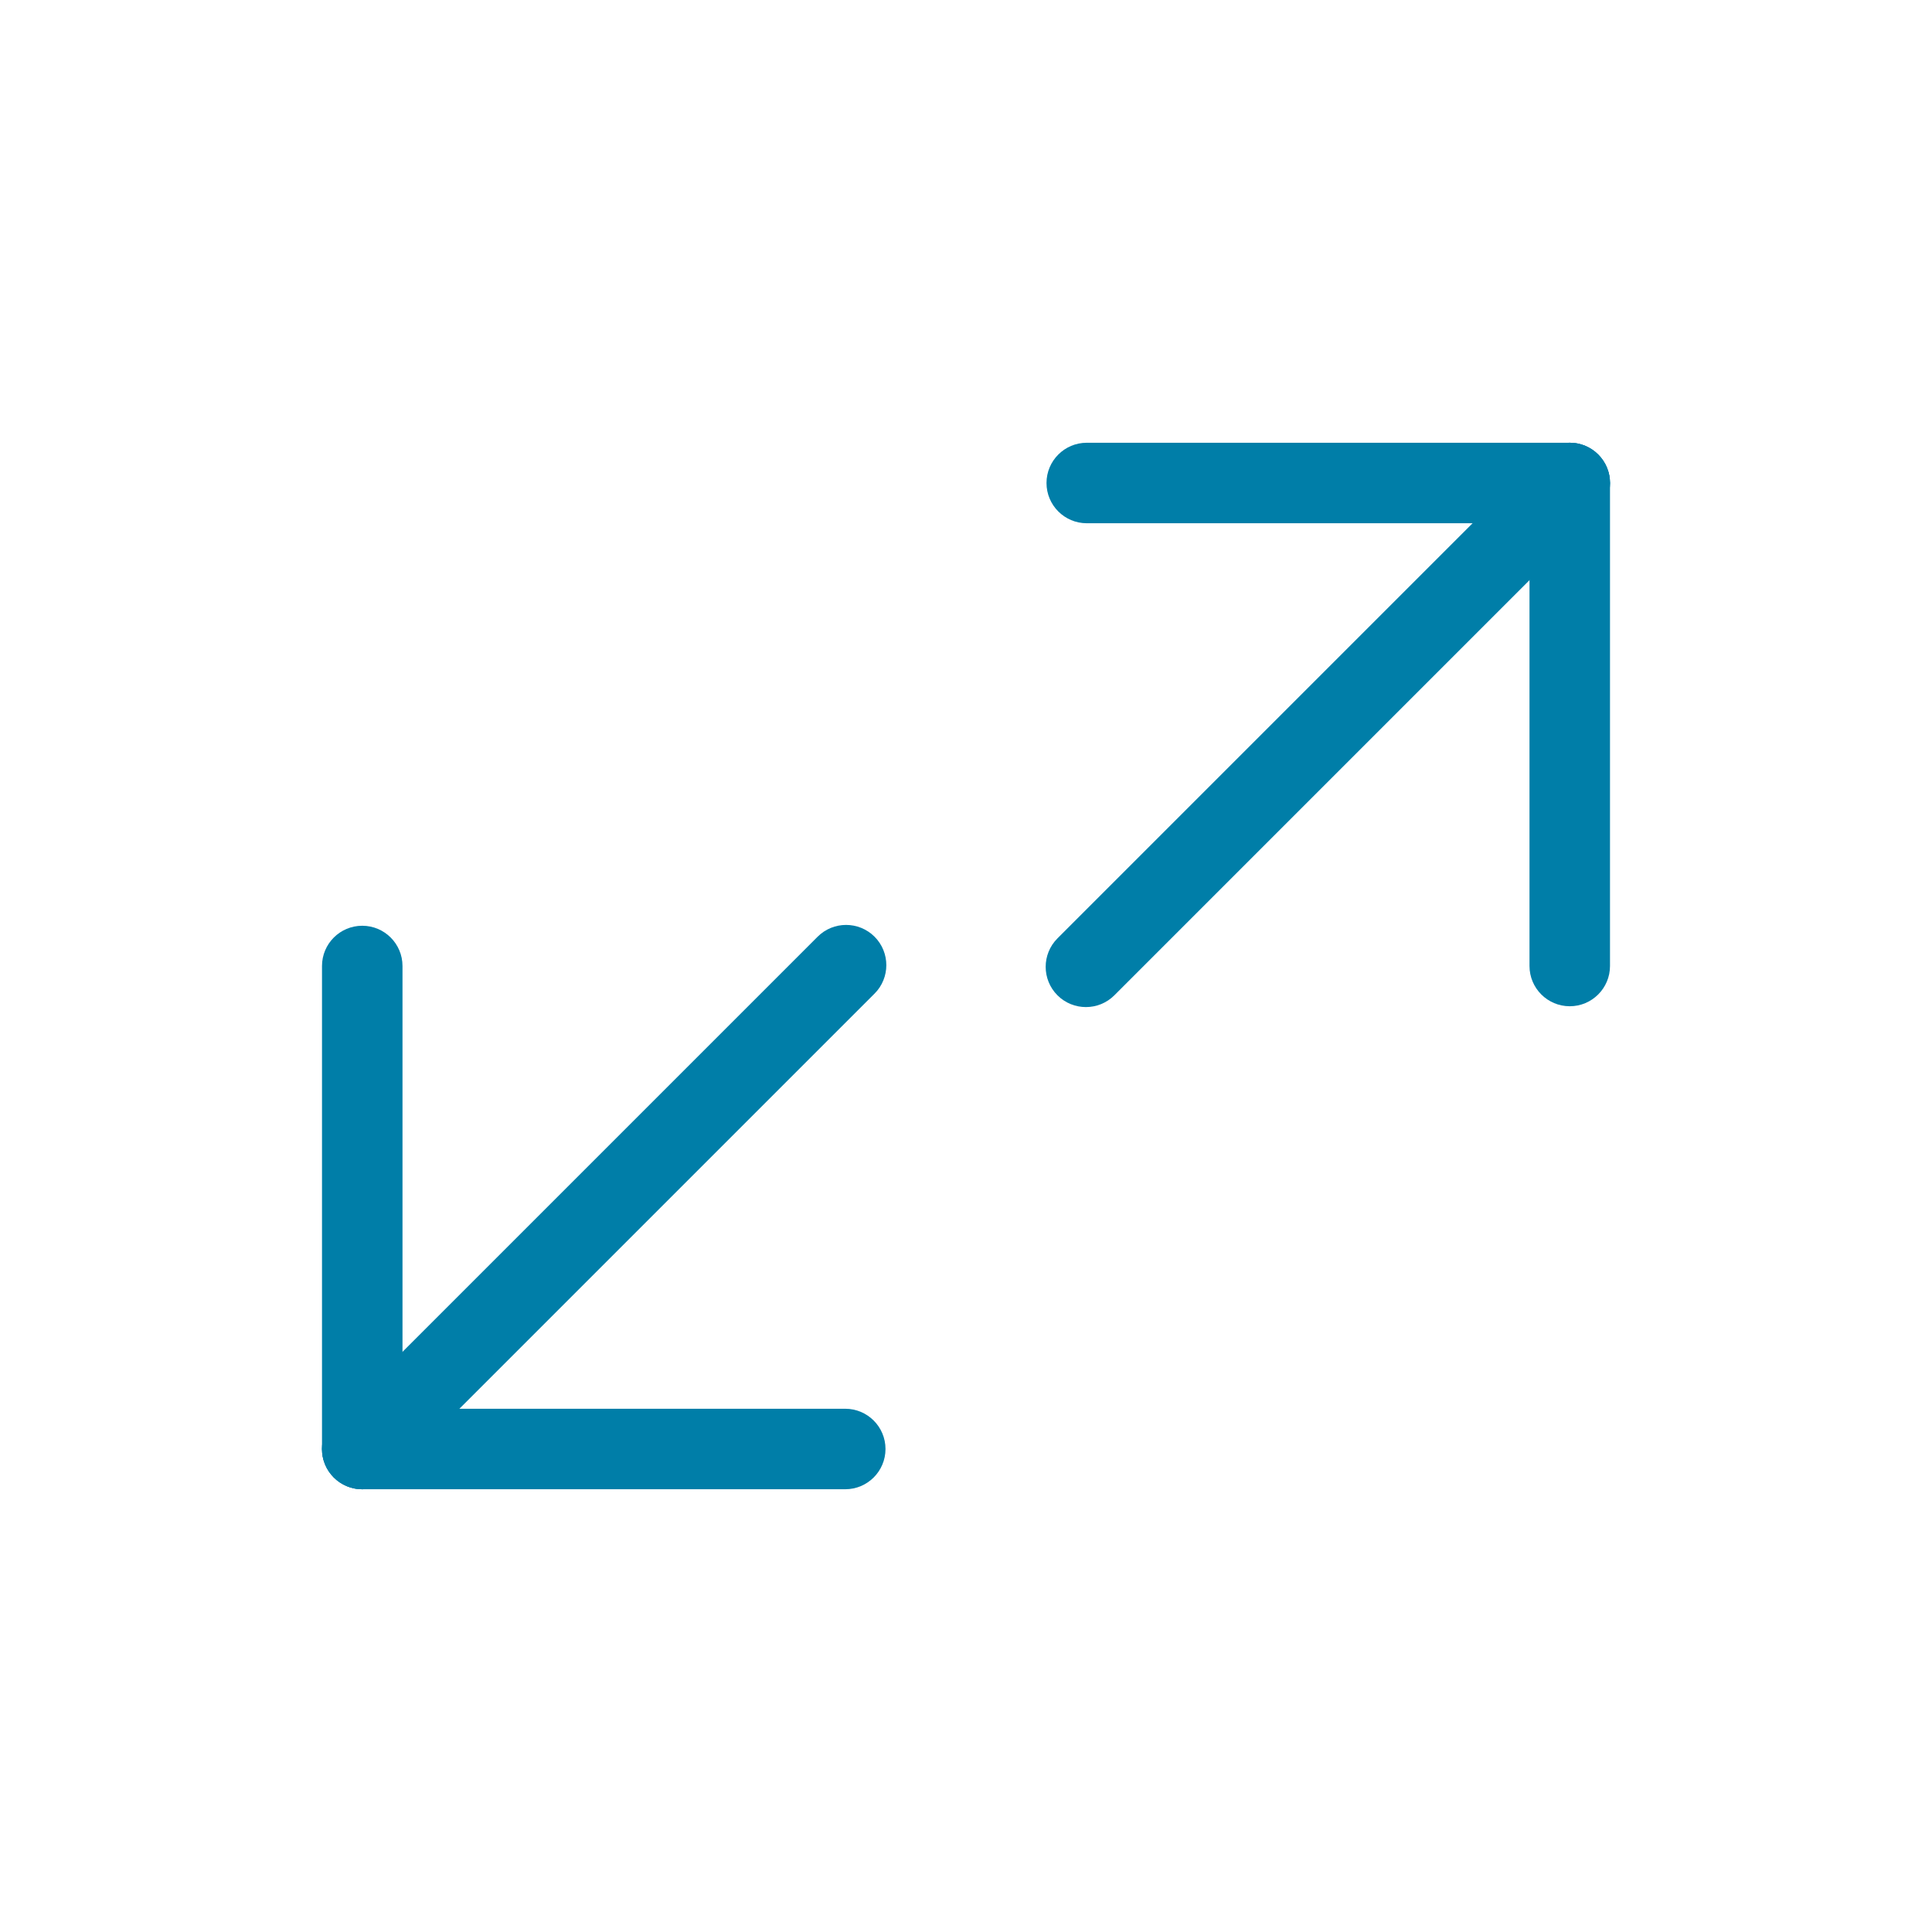
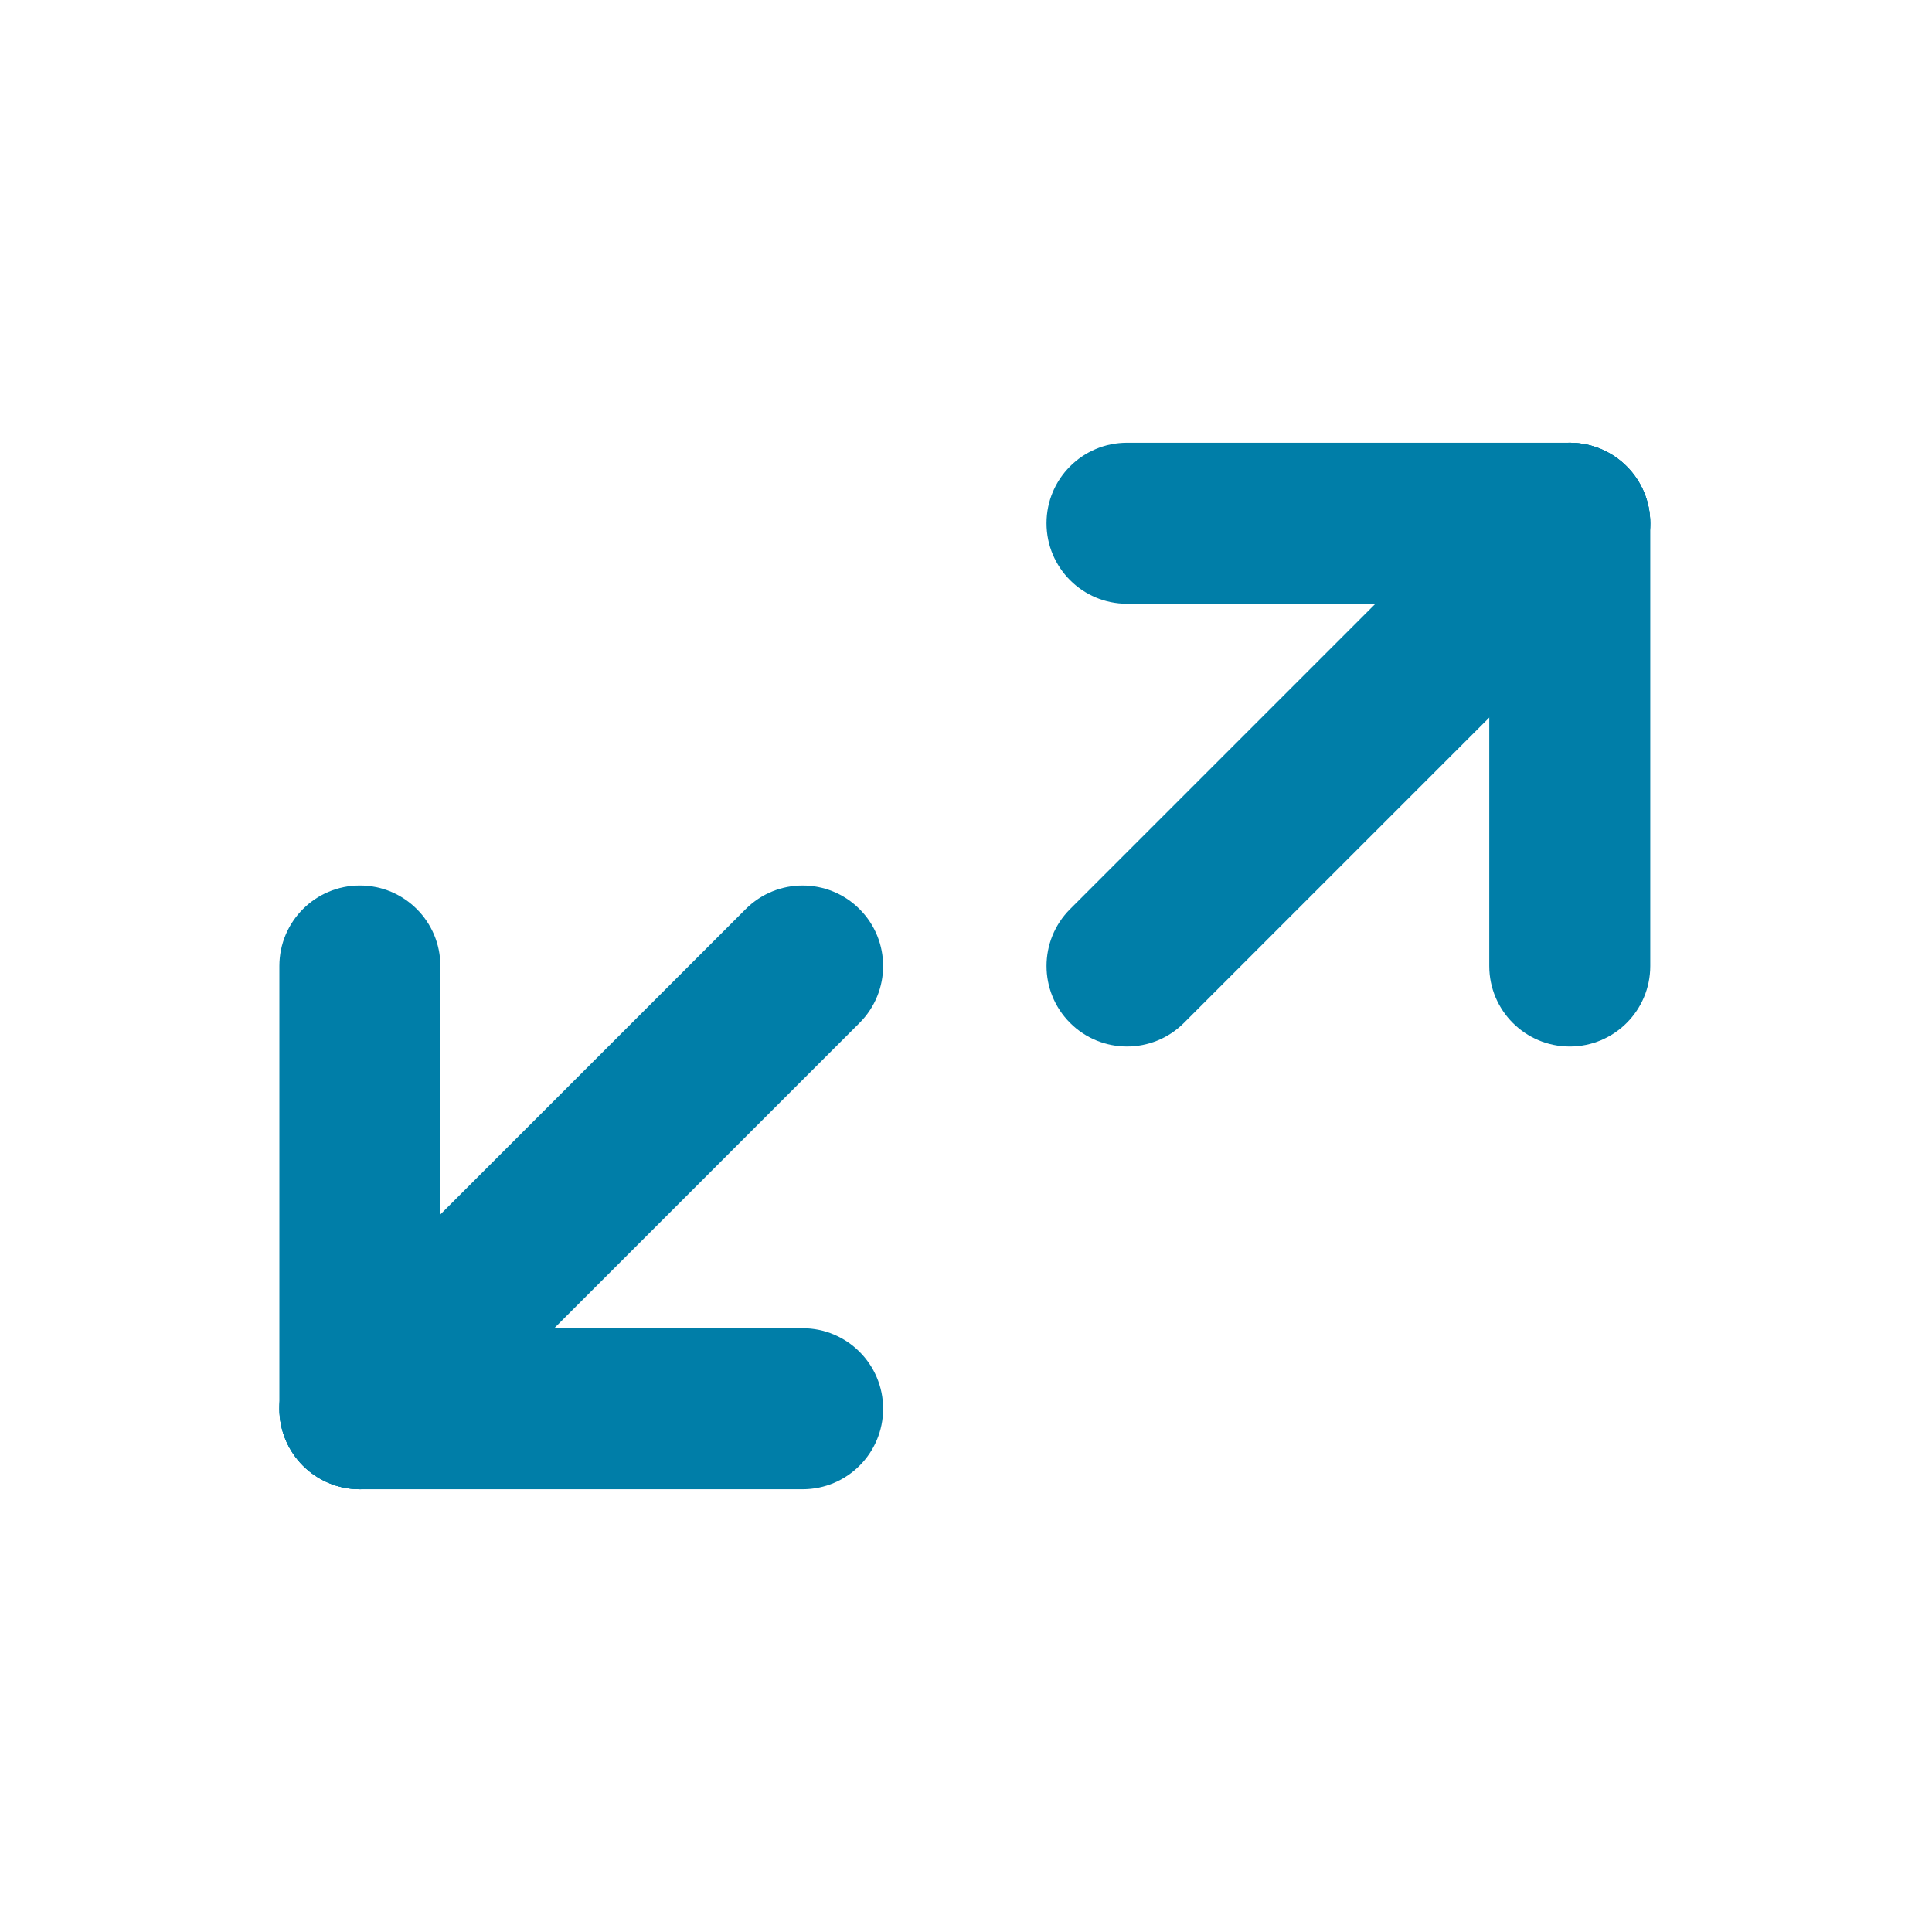
<svg xmlns="http://www.w3.org/2000/svg" width="48px" height="48px" viewBox="0 0 48 48" version="1.1">
-   <g id="icon/branch/sync48-icon" stroke="none" stroke-width="1" fill="none" fill-rule="evenodd">
-     <g id="Group-11" transform="translate(26, 11)" fill="#007EA8" fill-rule="nonzero">
-       <g id="Group-5-Copy-4">
-         <path d="M12.293,0.293 C12.683,-0.098 13.317,-0.098 13.707,0.293 C14.098,0.683 14.098,1.317 13.707,1.707 L1.686,13.728 C1.296,14.118 0.663,14.118 0.272,13.728 C-0.118,13.337 -0.118,12.704 0.272,12.314 L12.293,0.293 Z" id="Shape" />
-         <path d="M1,2 C0.448,2 7.97107019e-16,1.552 0,1 C-7.97107019e-16,0.448 0.448,-4.5319635e-15 1,-5.32907052e-15 L13,-2.26485497e-14 C13.552,-2.34456567e-14 14,0.448 14,1 C14,1.552 13.552,2 13,2 L1,2 Z" id="Shape" />
-         <path d="M14,13 C14,13.552 13.552,14 13,14 C12.448,14 12,13.552 12,13 L12,1 C12,0.448 12.448,-2.81764457e-14 13,-2.84217094e-14 C13.552,-2.86669731e-14 14,0.448 14,1 L14,13 Z" id="Shape" />
-       </g>
+   <g id="icon/branch/sync48-thick" stroke="none" stroke-width="1" fill="none" fill-rule="evenodd">
+     <g id="Group-5-Copy-4" transform="translate(25.94118, 11)" fill="#007EA8" fill-rule="nonzero">
+       <path d="M11.645,0.586 C12.426,-0.195 13.692,-0.195 14.473,0.586 C15.254,1.367 15.254,2.633 14.473,3.414 L3.473,14.414 C2.692,15.195 1.426,15.195 0.645,14.414 C-0.136,13.633 -0.136,12.367 0.645,11.586 L11.645,0.586 Z" id="Shape" />
+       <path d="M2.059,4 C0.954,4 0.059,3.105 0.059,2 C0.059,0.895 0.954,4.4408921e-16 2.059,4.4408921e-16 L13.059,0 C14.163,0 15.059,0.895 15.059,2 C15.059,3.105 14.163,4 13.059,4 L2.059,4 Z" id="Shape" />
+       <path d="M15.059,13 C15.059,14.105 14.163,15 13.059,15 C11.954,15 11.059,14.105 11.059,13 L11.059,2 C11.059,0.895 11.954,-9.12603326e-14 13.059,0 C14.163,9.13713549e-14 15.059,0.895 15.059,2 L15.059,13 Z" id="Shape" />
    </g>
-     <g id="Group-11-Copy" transform="translate(15, 30) rotate(-180) translate(-15, -30) translate(8, 23)" fill="#007EA8" fill-rule="nonzero">
-       <g id="Group-5-Copy-4">
-         <path d="M12.293,0.293 C12.683,-0.098 13.317,-0.098 13.707,0.293 C14.098,0.683 14.098,1.317 13.707,1.707 L1.686,13.728 C1.296,14.118 0.663,14.118 0.272,13.728 C-0.118,13.337 -0.118,12.704 0.272,12.314 L12.293,0.293 Z" id="Shape" />
-         <path d="M1,2 C0.448,2 7.97107019e-16,1.552 0,1 C-7.97107019e-16,0.448 0.448,-4.5319635e-15 1,-5.32907052e-15 L13,-2.26485497e-14 C13.552,-2.34456567e-14 14,0.448 14,1 C14,1.552 13.552,2 13,2 L1,2 Z" id="Shape" />
-         <path d="M14,13 C14,13.552 13.552,14 13,14 C12.448,14 12,13.552 12,13 L12,1 C12,0.448 12.448,-2.81764457e-14 13,-2.84217094e-14 C13.552,-2.86669731e-14 14,0.448 14,1 L14,13 Z" id="Shape" />
-       </g>
+     <g id="Group-5-Copy-5" transform="translate(14, 30) rotate(-180) translate(-14, -30) translate(8, 24)" fill="#007EA8" fill-rule="nonzero">
+       <path d="M9.645,-0.414 C10.426,-1.195 11.692,-1.195 12.473,-0.414 C13.254,0.367 13.254,1.633 12.473,2.414 L1.473,13.414 C0.692,14.195 -0.574,14.195 -1.355,13.414 C-2.136,12.633 -2.136,11.367 -1.355,10.586 L9.645,-0.414 Z" id="Shape" />
+       <path d="M0.059,3 C-1.046,3 -1.941,2.105 -1.941,1 C-1.941,-0.105 -1.046,-1 0.059,-1 L11.059,-1 C12.163,-1 13.059,-0.105 13.059,1 C13.059,2.105 12.163,3 11.059,3 L0.059,3 Z" id="Shape" />
+       <path d="M13.059,12 C13.059,13.105 12.163,14 11.059,14 C9.954,14 9.059,13.105 9.059,12 L9.059,1 C9.059,-0.105 9.954,-1 11.059,-1 C12.163,-1 13.059,-0.105 13.059,1 L13.059,12 Z" id="Shape" />
    </g>
  </g>
</svg>
